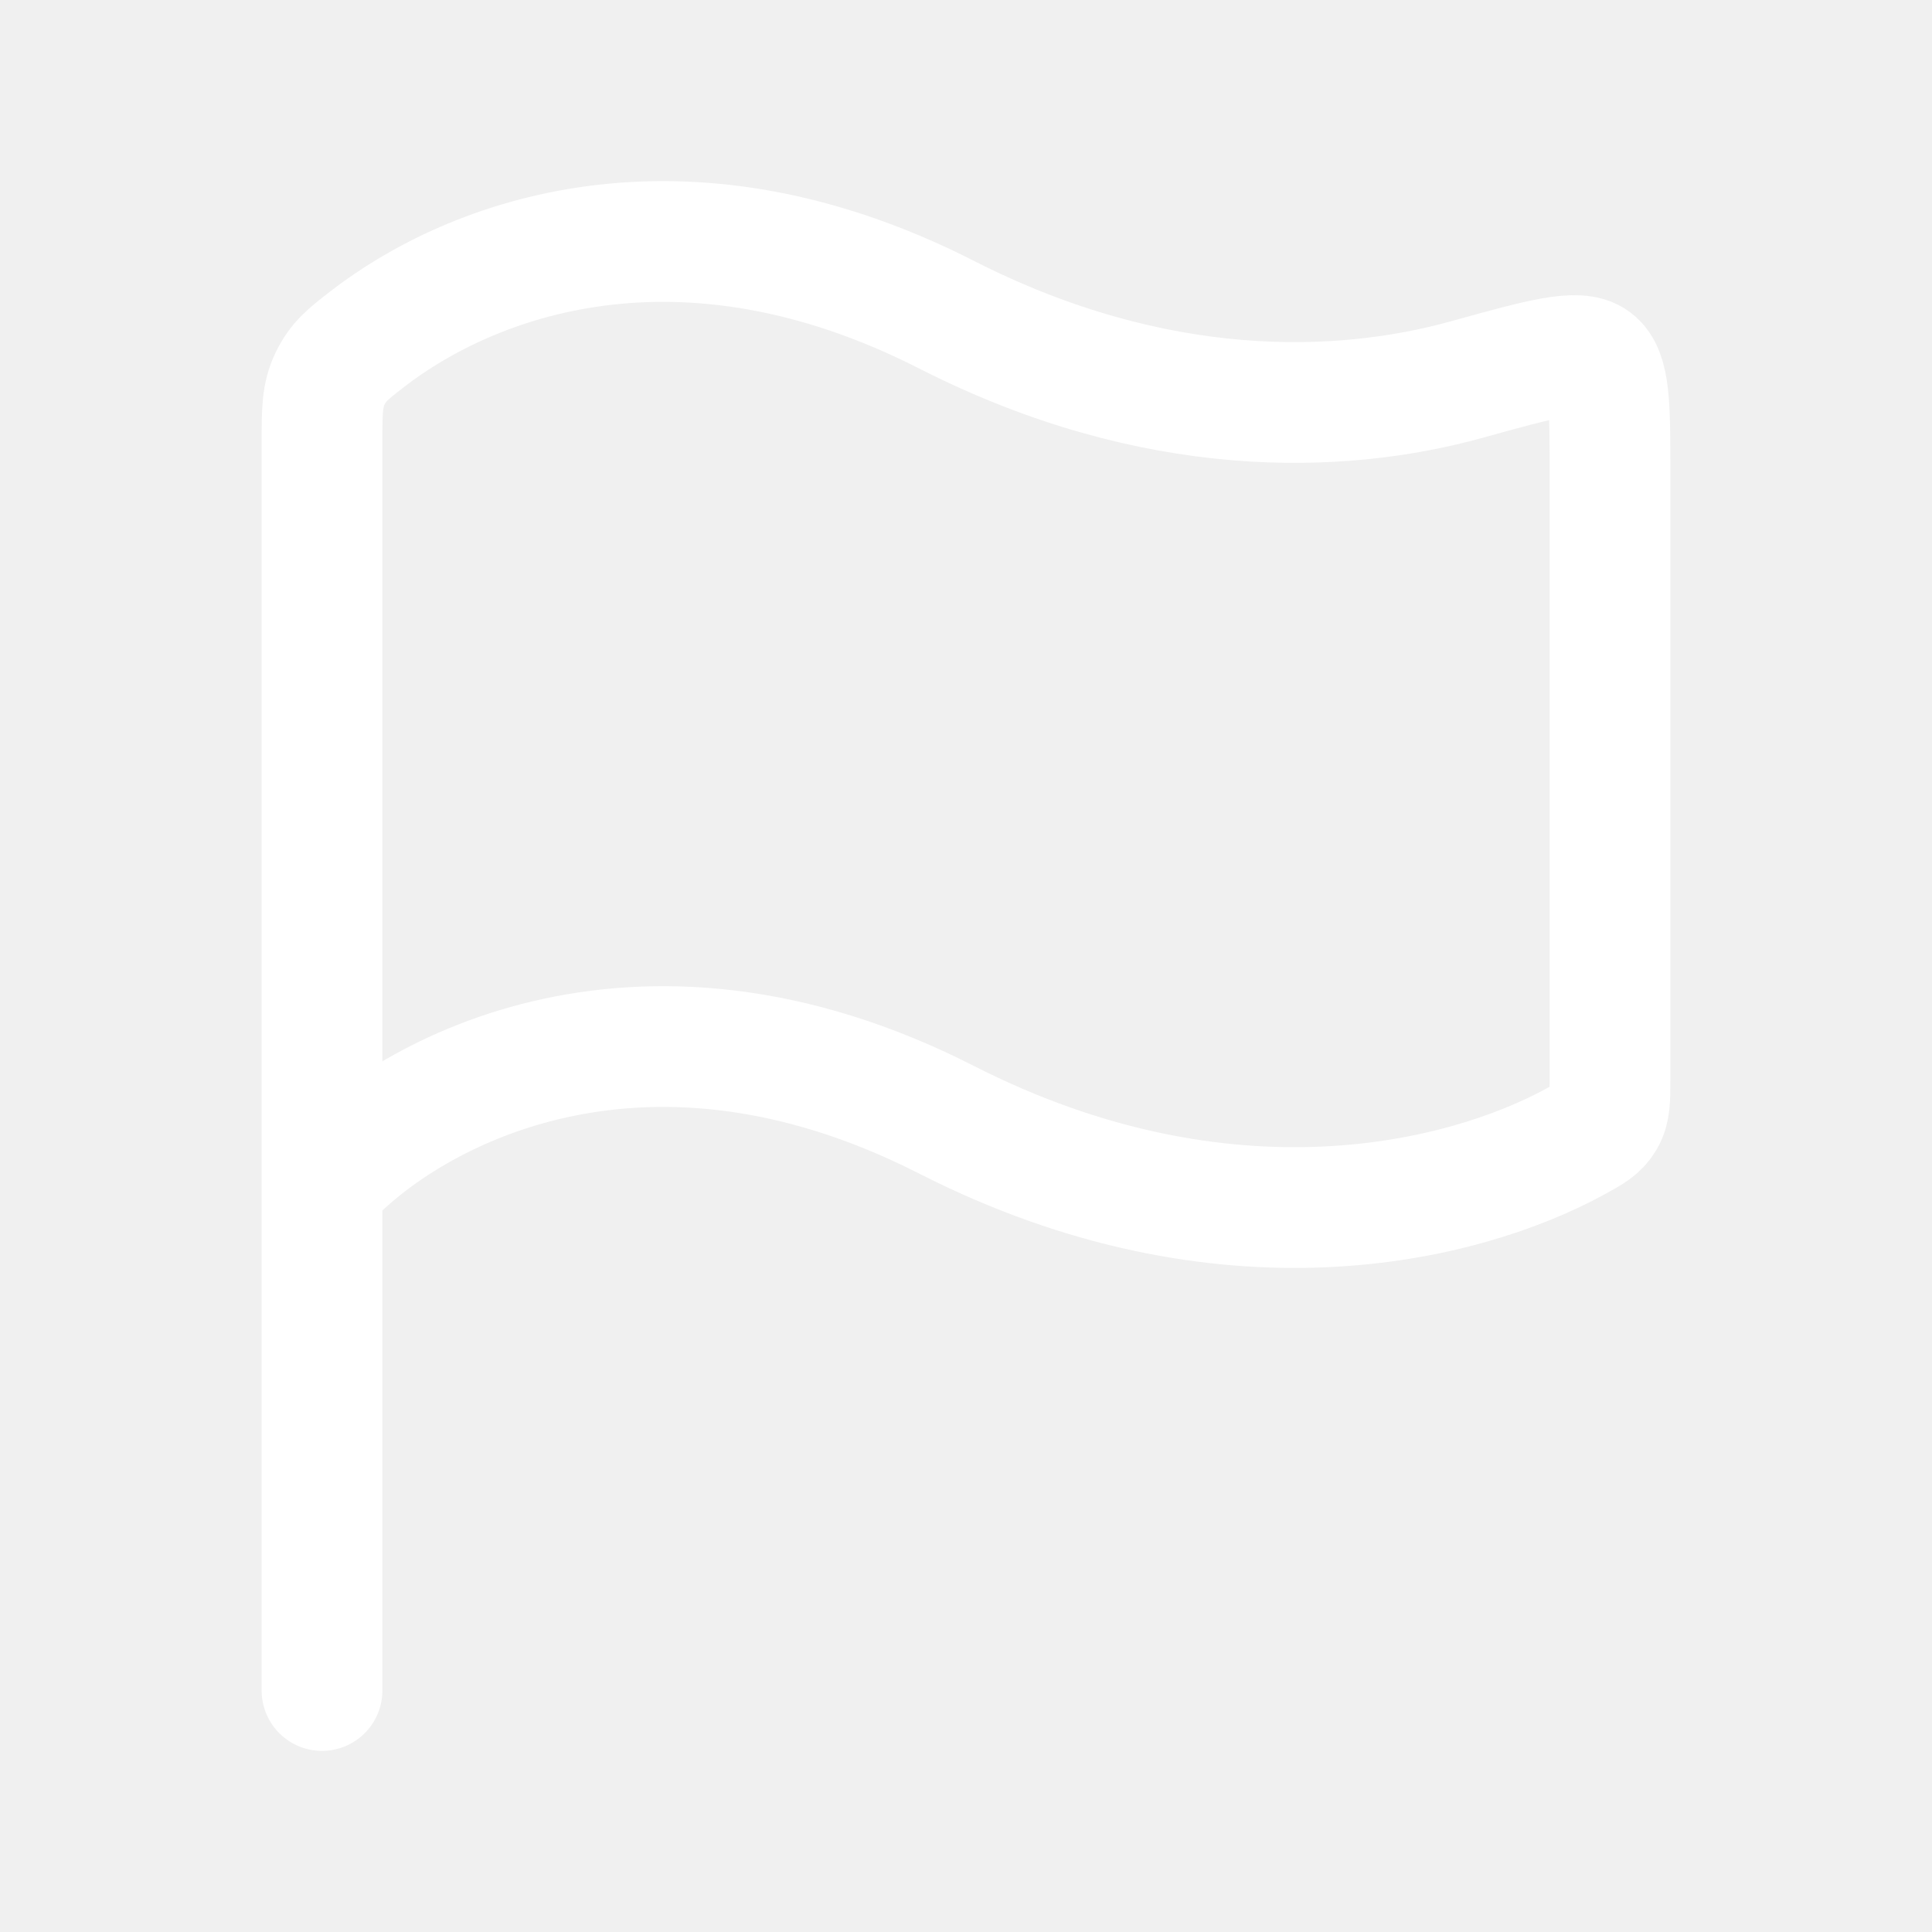
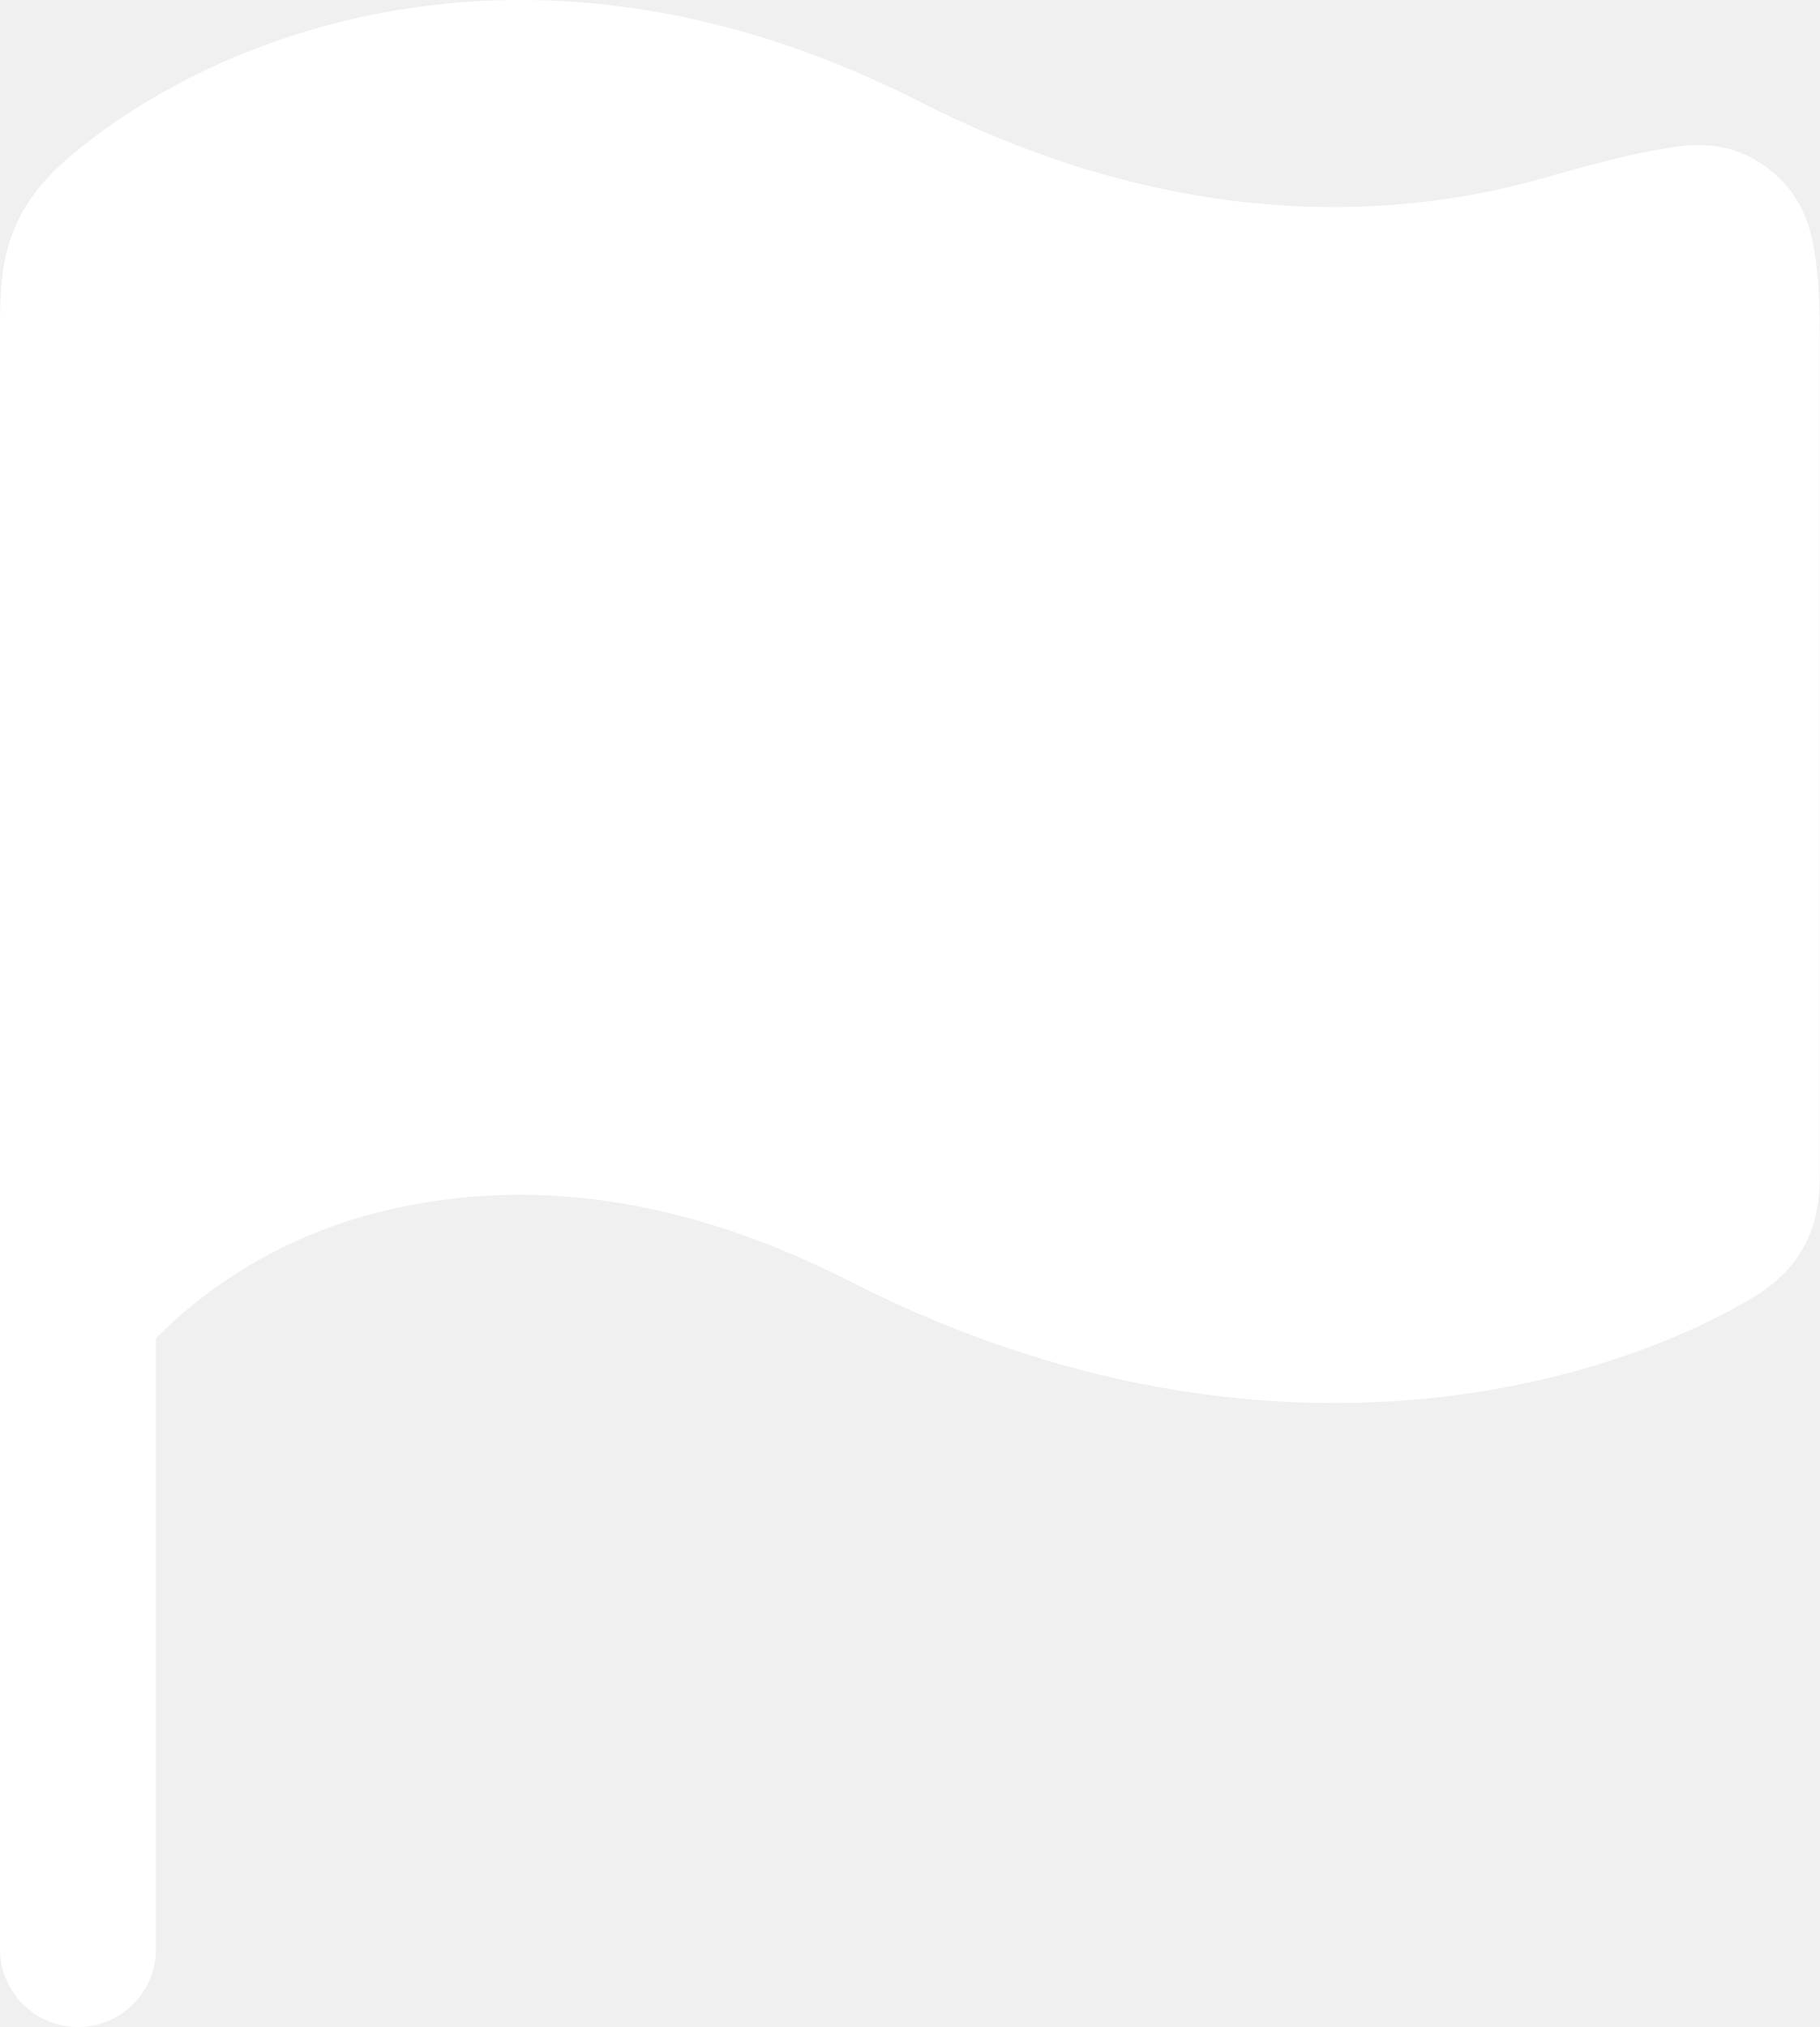
- <svg xmlns="http://www.w3.org/2000/svg" width="24" height="24" viewBox="0 0 24 24" version="1.1" id="svg1">
+ <svg xmlns="http://www.w3.org/2000/svg" width="200" height="222.734" viewBox="0 0 200 222.734" version="1.1" id="svg1">
  <defs id="defs1" />
-   <path fill="none" stroke="currentColor" stroke-linecap="round" stroke-linejoin="round" stroke-width="1.5" d="M4 7v14m7.758-17.091c-3.306-1.684-5.907-.698-7.204.31c-.234.182-.35.273-.452.48C4 4.909 4 5.102 4 5.49v9.243c.97-1.098 3.879-2.8 7.758-.823c3.466 1.765 6.416 1.033 7.812.27c.193-.105.29-.158.36-.276s.07-.246.07-.502V5.874c0-.829 0-1.243-.197-1.393c-.198-.15-.66-.022-1.583.234c-1.58.438-3.878.51-6.462-.806" color="currentColor" id="path1" style="stroke:#ffffff" />
+   <path style="color:currentColor;baseline-shift:baseline;display:inline;overflow:visible;opacity:1;vector-effect:none;fill:#ffffff;stroke-width:11.428;stroke-linecap:round;stroke-linejoin:round;enable-background:accumulate;stop-color:#000000;stop-opacity:1" d="M 46.562,0.684 C 30.901,2.715 18.177,8.984 9.643,15.617 c -2.684,2.087 -5.725,4.676 -7.589,8.46 -0.007,0.015 -0.015,0.03 -0.022,0.045 C -0.036,28.378 4.1422782e-5,32.477 4.1422782e-5,36.911 v 17.254 88.369 71.628 c 0,4.734 3.837,8.571 8.571,8.571 4.734,0 8.571,-3.837 8.571,-8.571 v -67.119 c 4.66,-4.699 12.931,-11.12 25.267,-14.04 13.38,-3.167 30.43,-2.684 50.937,7.768 42.206,21.493 78.859,13.016 97.253,2.969 2.21,-1.202 5.39,-2.926 7.388,-6.295 2.188,-3.688 2.009,-7.186 2.009,-10.111 V 41.286 c 0,-4.737 0.039,-8.362 -0.335,-11.785 -0.373,-3.423 -1.14,-7.778 -5.29,-10.937 -0.008,-0.007 -0.015,-0.015 -0.023,-0.022 -4.624,-3.503 -8.949,-2.657 -12.611,-2.009 -3.662,0.648 -7.672,1.796 -12.946,3.259 -16.228,4.499 -40.09,5.456 -67.677,-8.594 C 80.81,0.855 62.222,-1.346 46.562,0.684 Z" id="path1" />
</svg>
